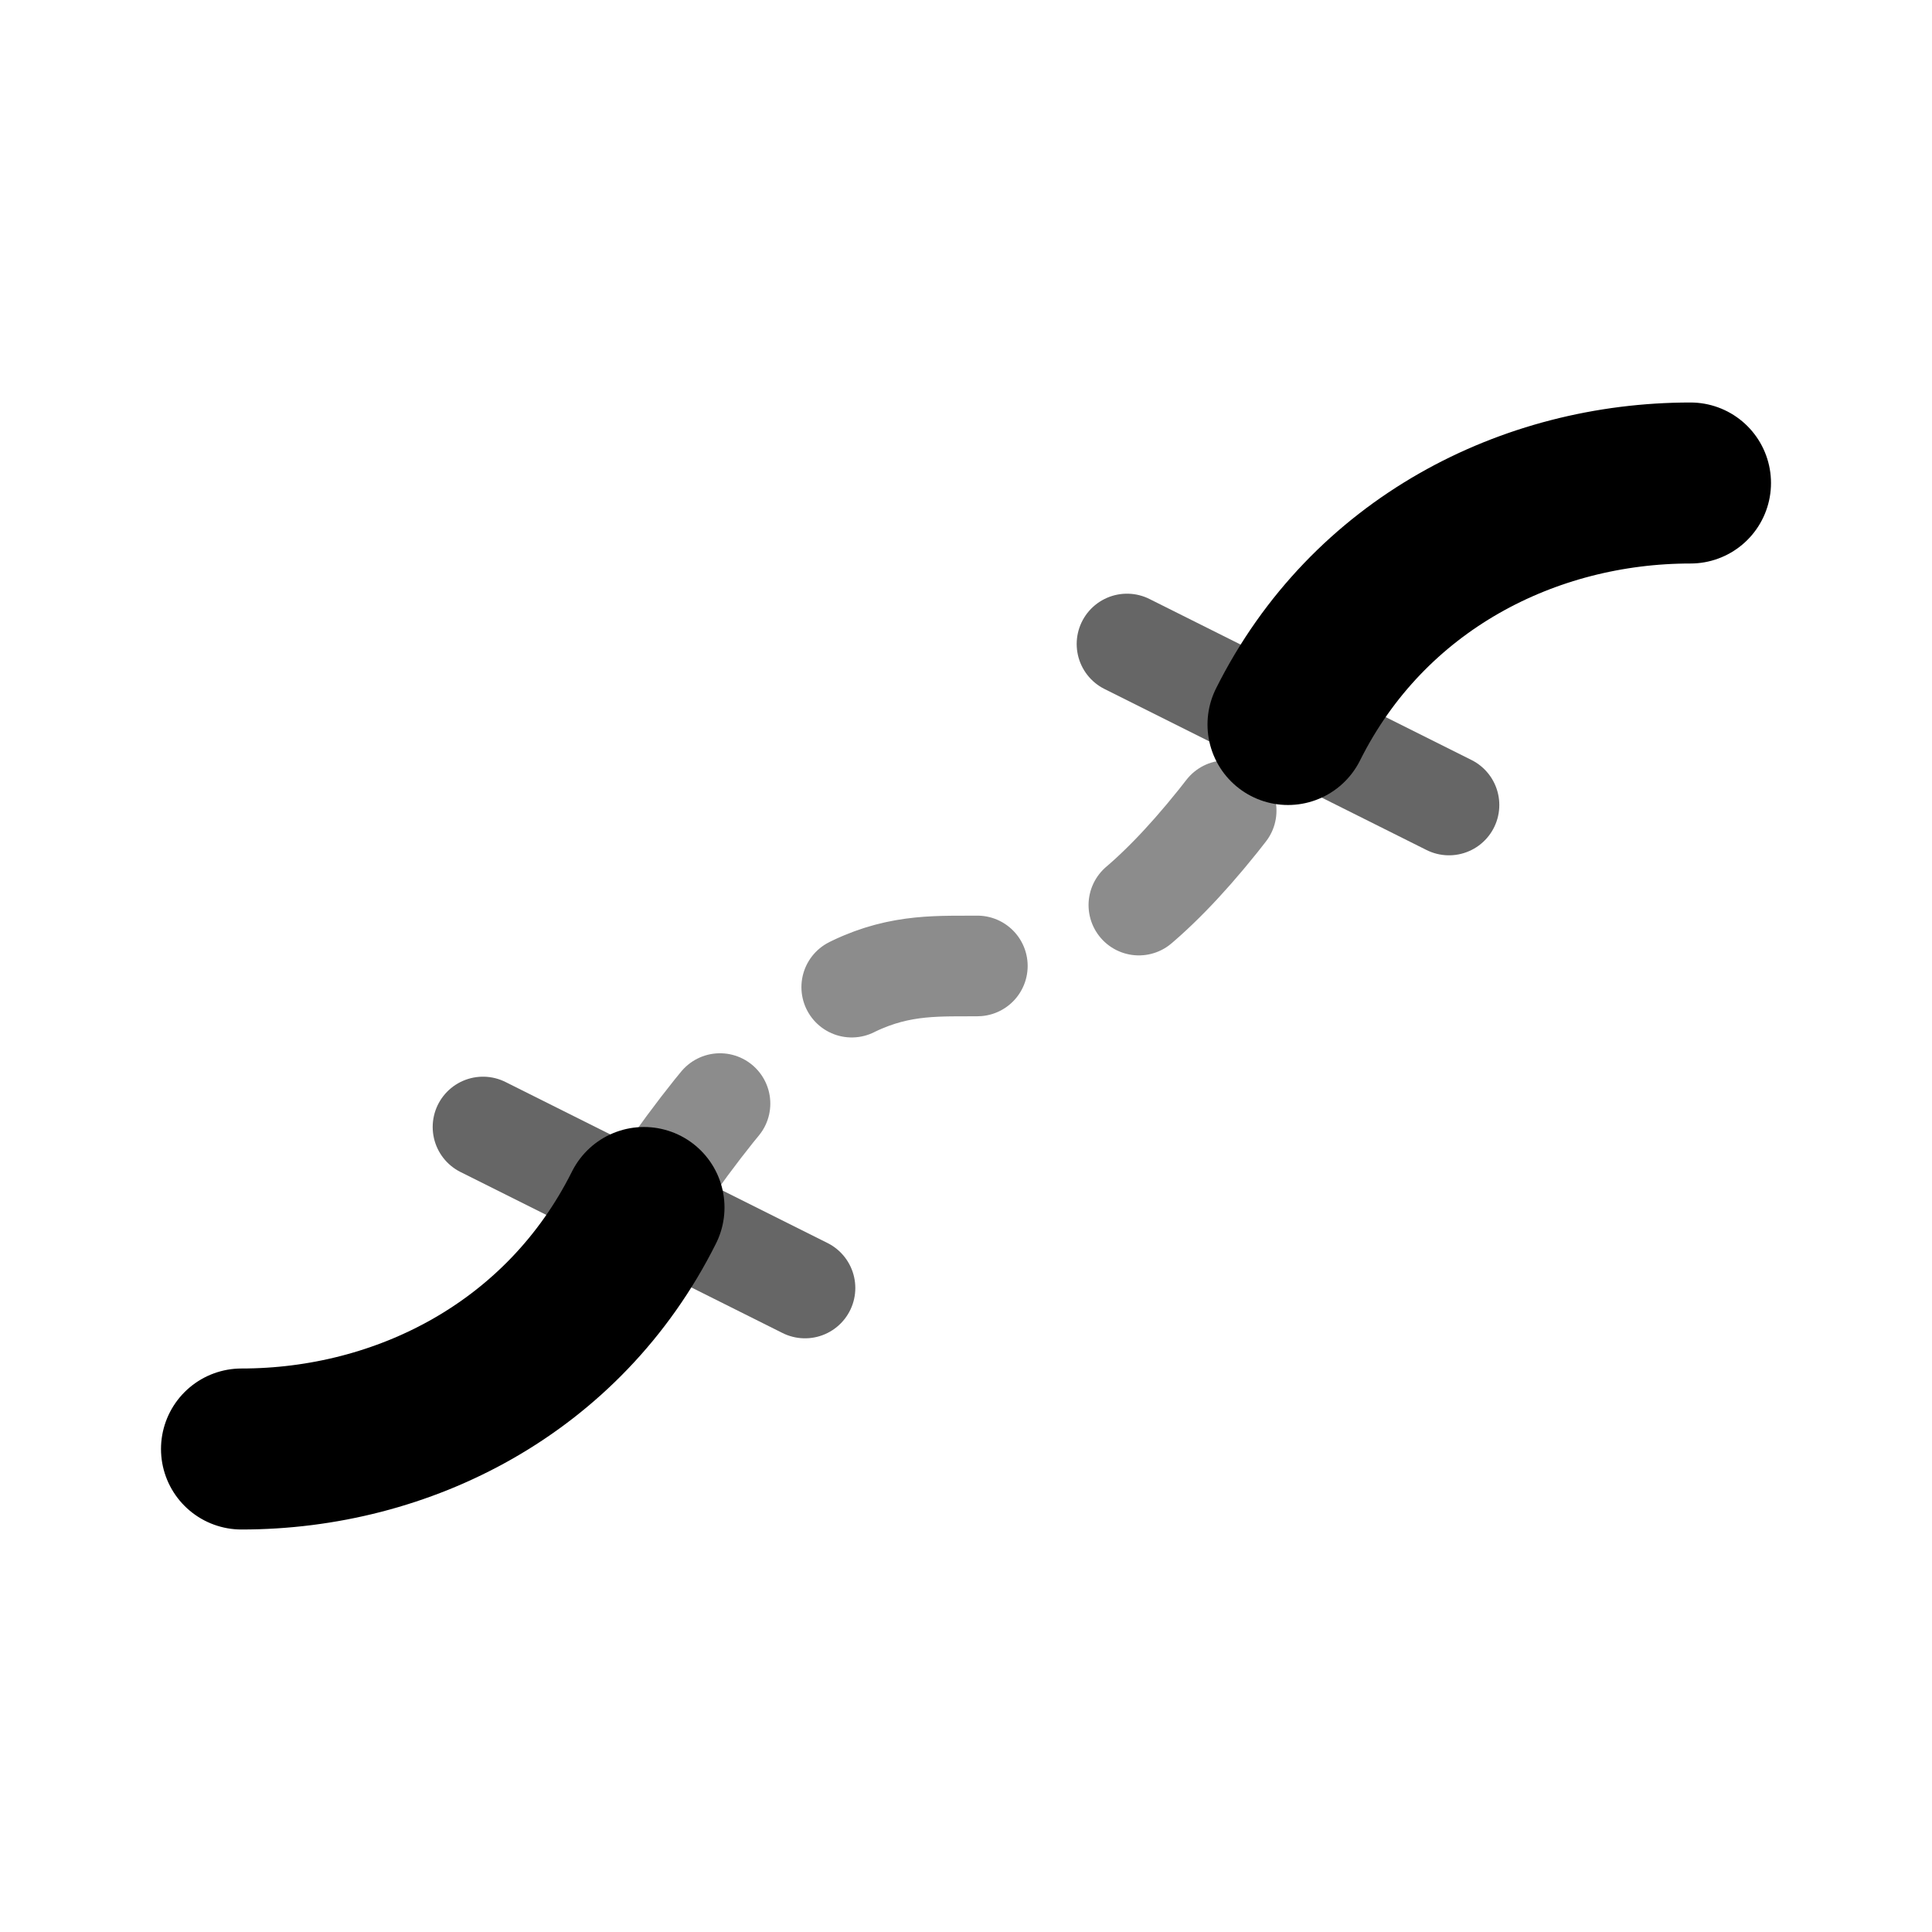
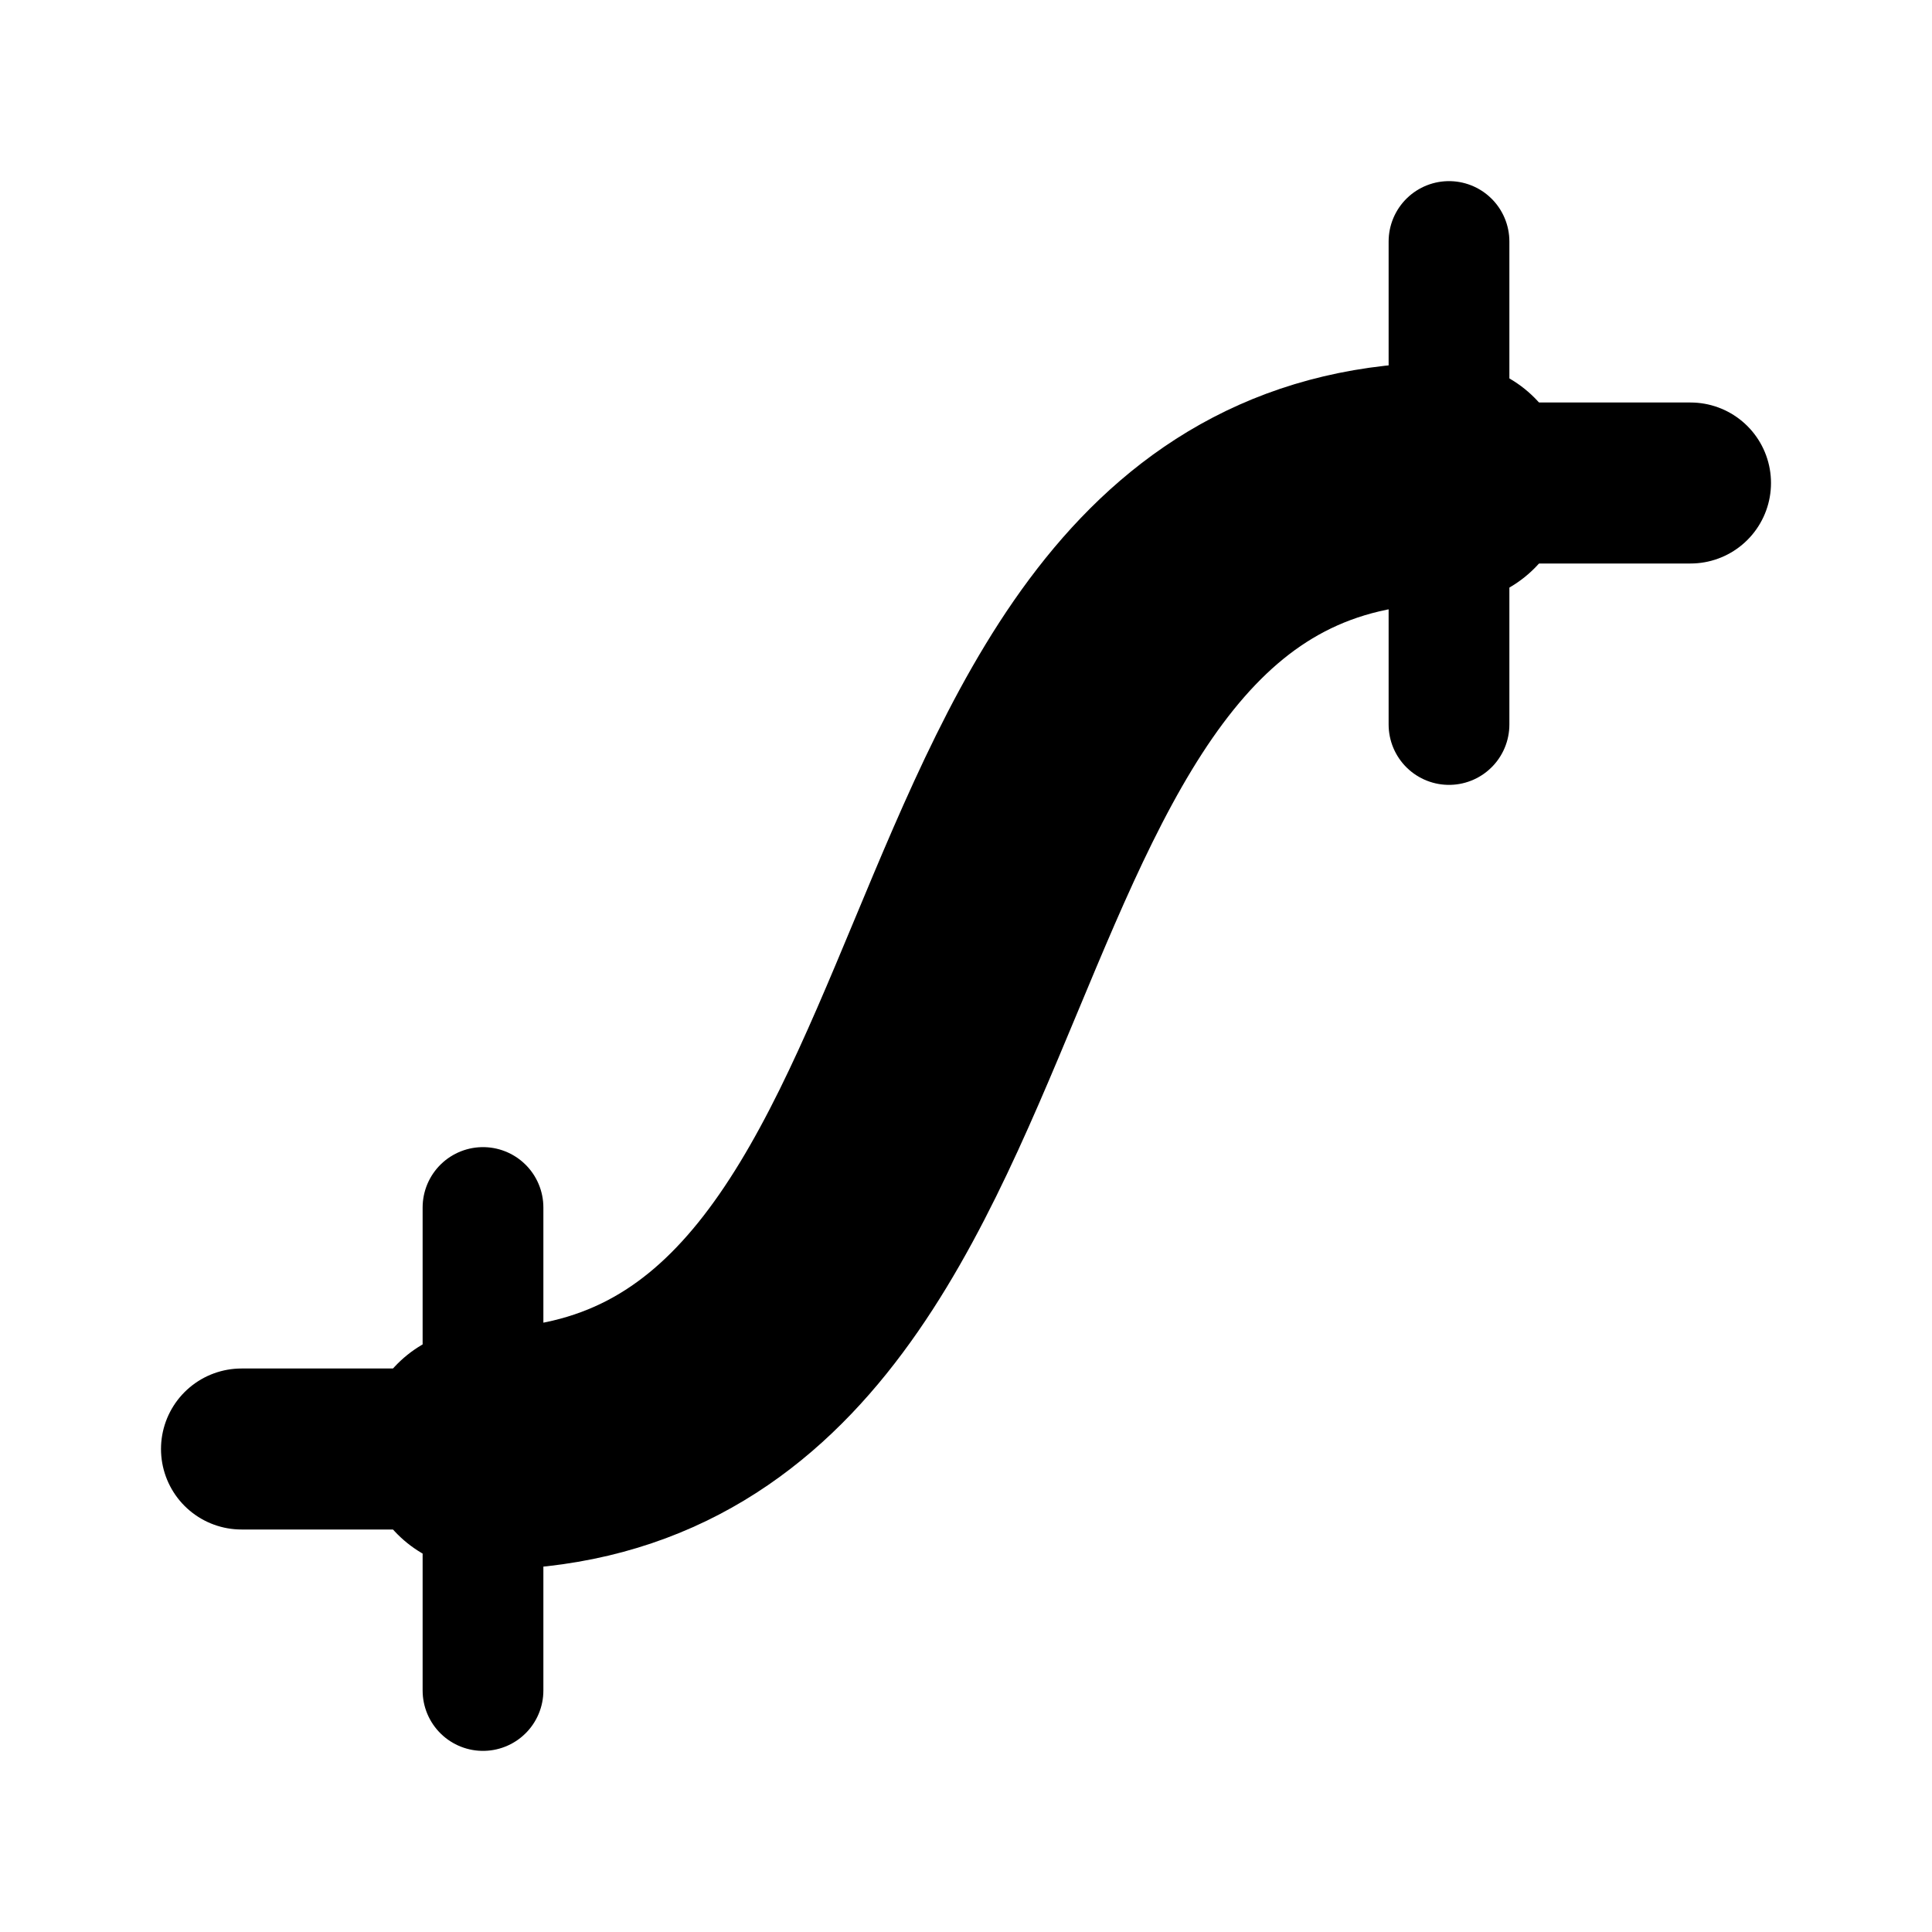
<svg xmlns="http://www.w3.org/2000/svg" width="24" height="24" viewBox="0 0 24 24" fill="none" stroke="currentColor" stroke-width="2" stroke-linecap="round" stroke-linejoin="round">
-   <path d="M3 18C5 18 7 17 8 15M16 9C17 7 19 6 21 6" />
-   <path d="M8 15C12 9 12 15 16 9" stroke-width="1.25" stroke-dasharray="1.6 2.2" opacity=".45" />
-   <path d="M6 14l4 2M14 8l4 2" stroke-width="1.25" opacity=".6" />
+   <path d="M3 18h3M18 6h3" />
+   <path d="M6 18C13 18 11 6 18 6" stroke-width="3" />
+   <path d="M6 15v6M18 3v6" stroke-width="1.5" />
</svg>
